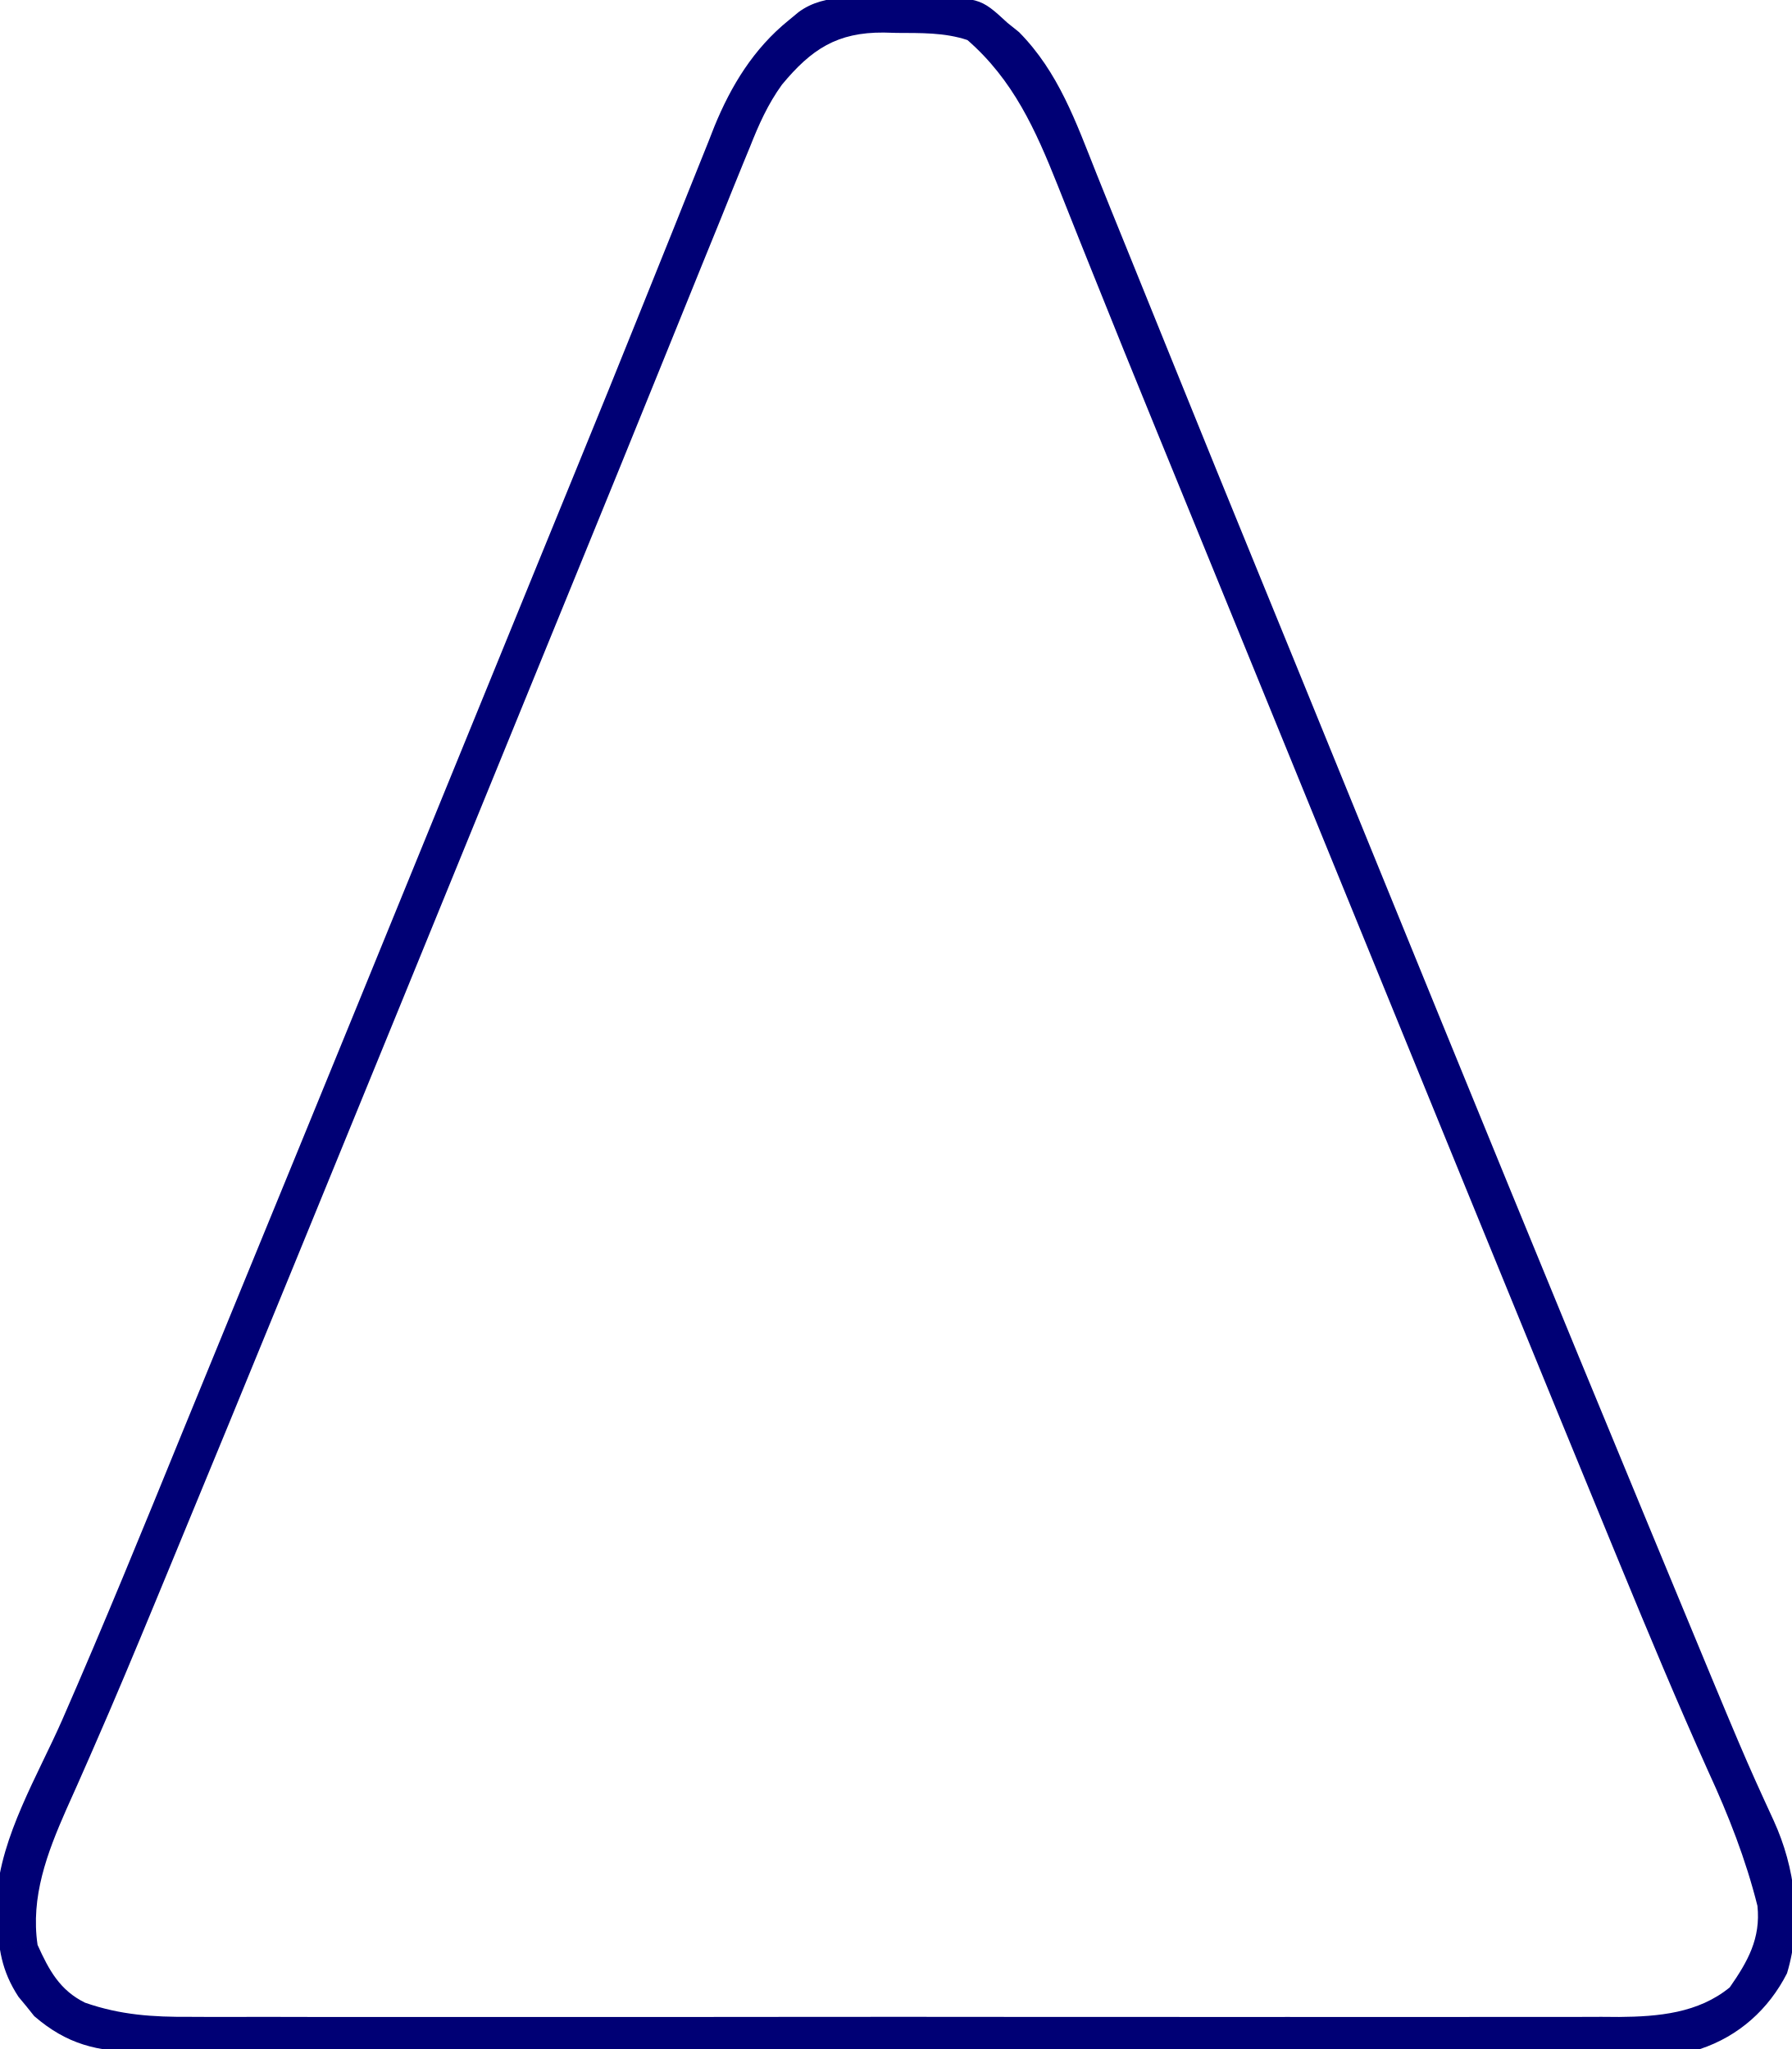
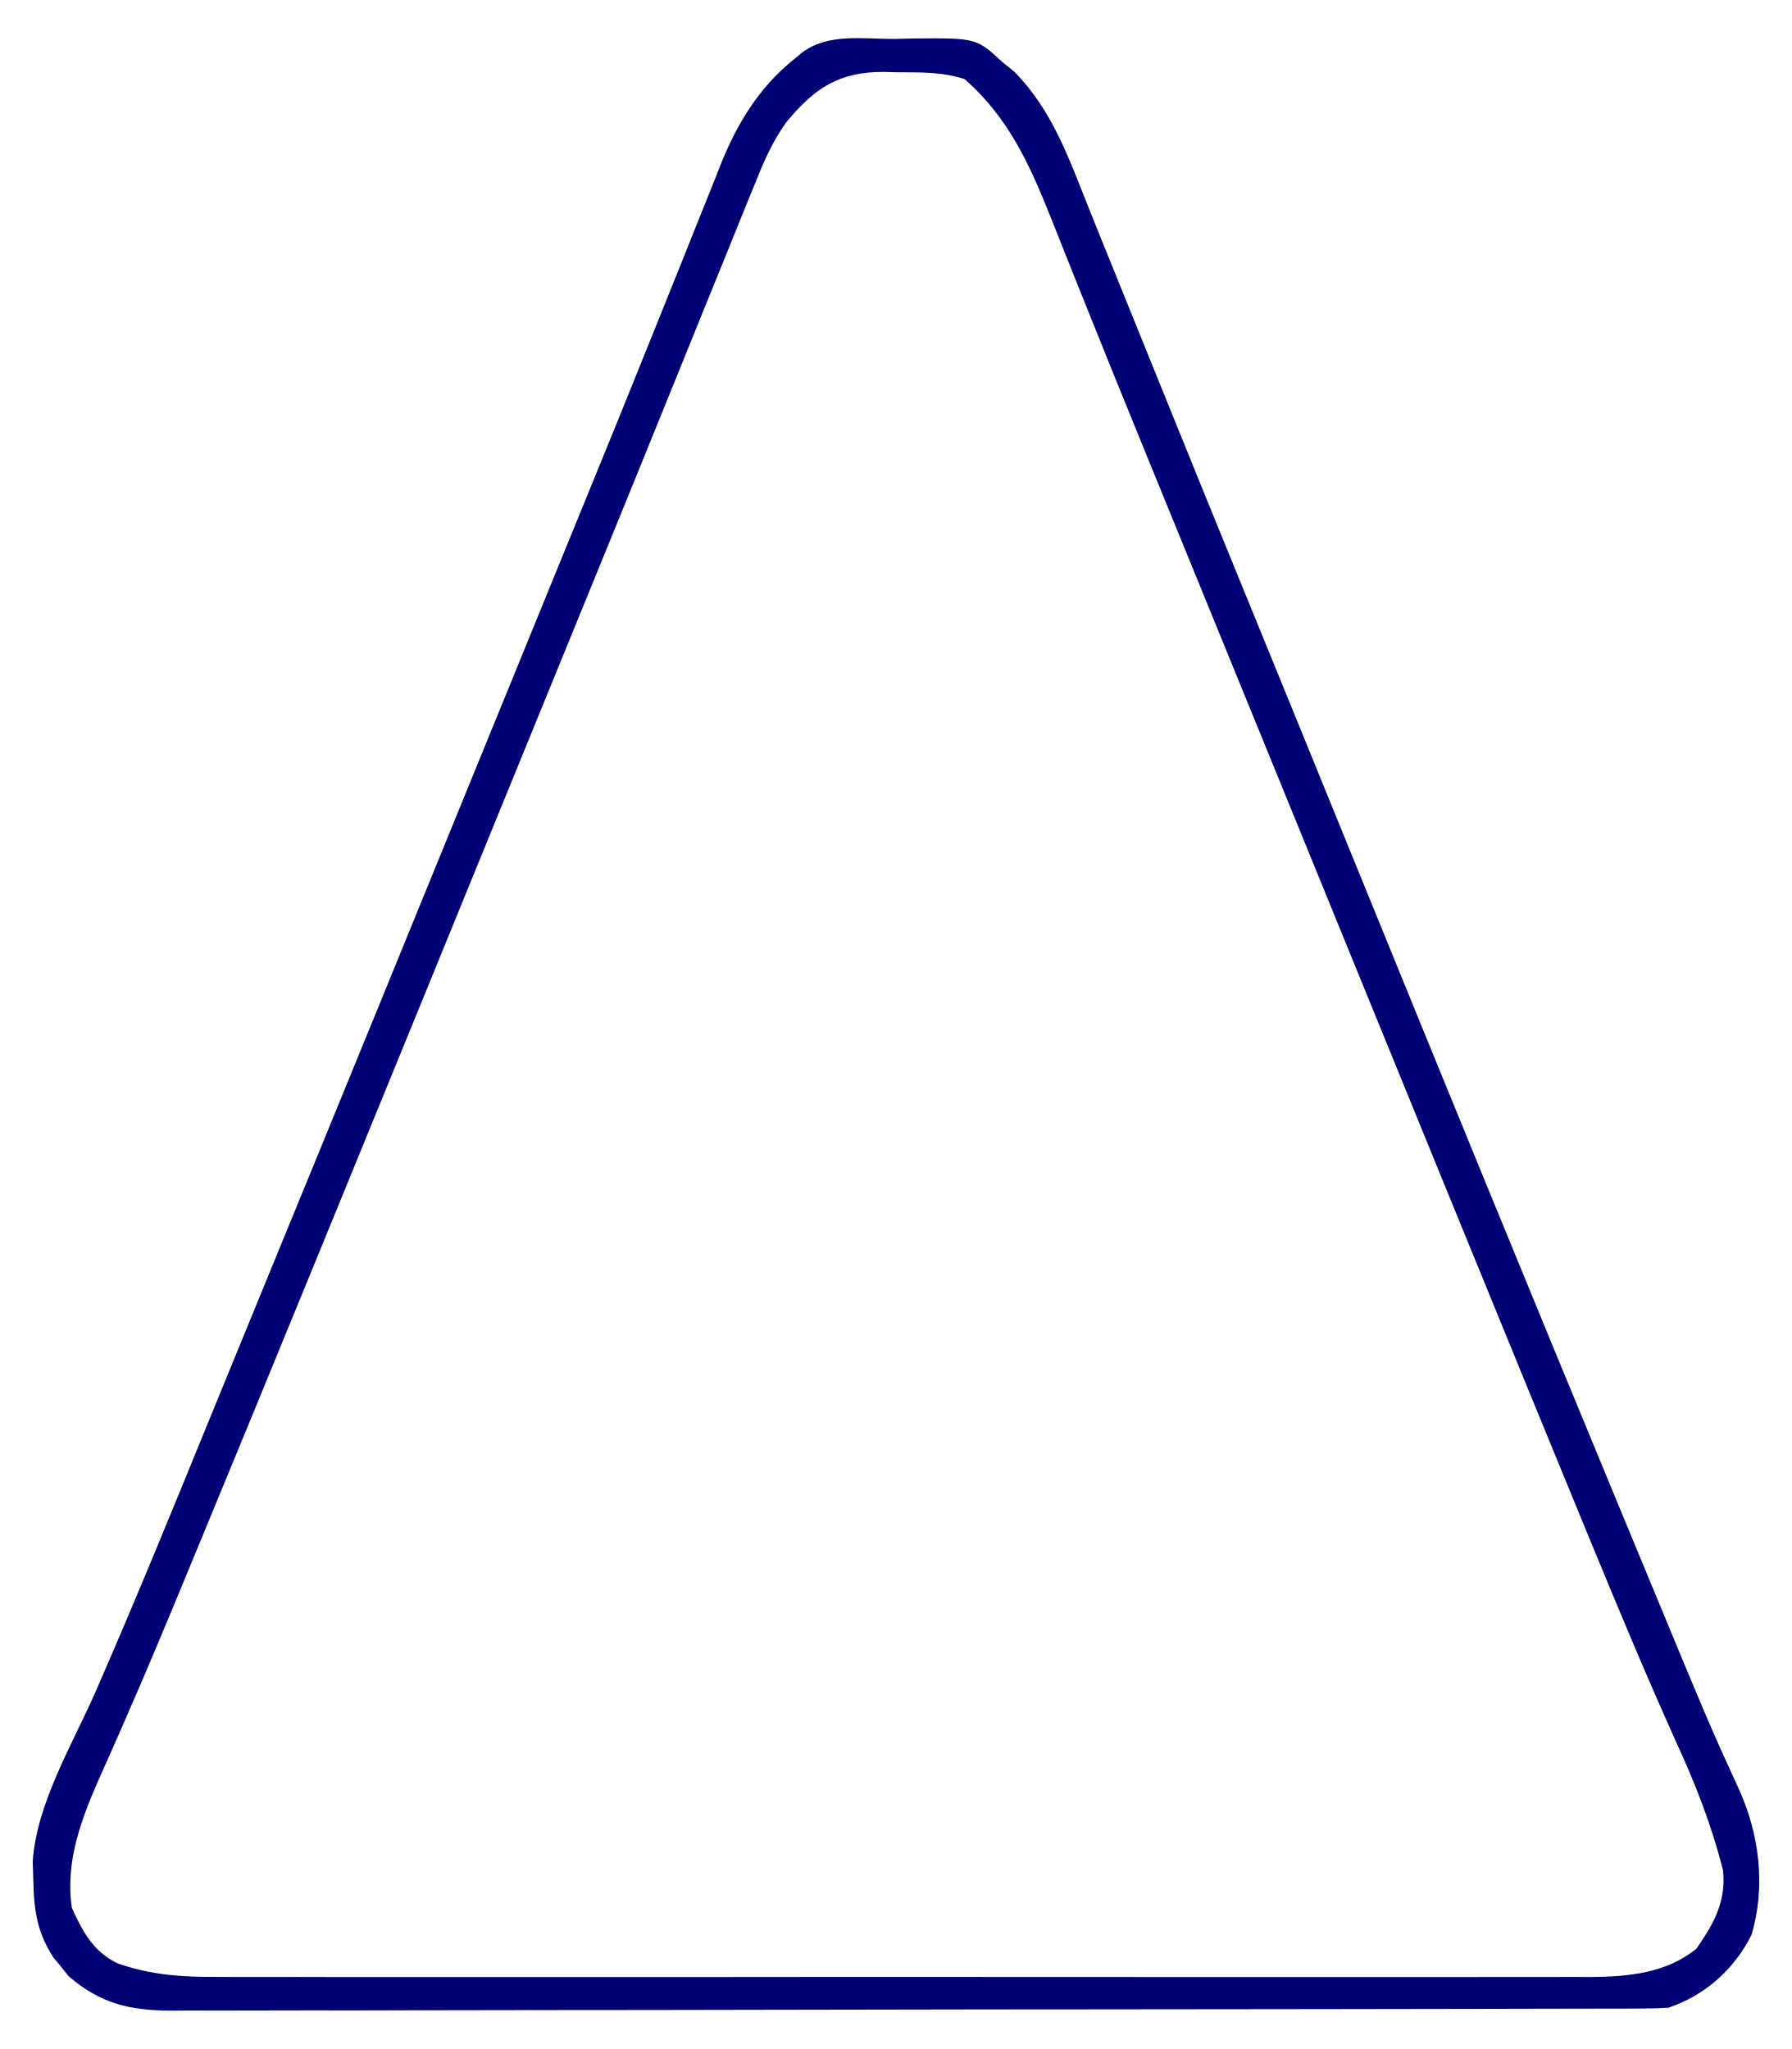
- <svg xmlns="http://www.w3.org/2000/svg" version="1.1" width="313" height="358">
+ <svg xmlns="http://www.w3.org/2000/svg" version="1.1" width="313" height="358" viewBox="-6.5 -7.4 326 372.9">
  <path d="M0 0 C1.228 -0.029 2.457 -0.058 3.723 -0.088 C14.896 -0.167 14.896 -0.167 19.75 4.312 C20.416 4.847 21.083 5.382 21.77 5.934 C28.667 12.921 31.71 21.667 35.278 30.623 C36.967 34.856 38.681 39.079 40.398 43.301 C43.289 50.415 46.167 57.535 49.039 64.656 C53.807 76.471 58.618 88.268 63.438 100.062 C65.126 104.197 66.815 108.331 68.504 112.465 C68.93 113.508 69.356 114.551 69.795 115.625 C74.363 126.809 78.919 137.998 83.475 149.186 C99.431 188.37 115.442 227.531 131.634 266.619 C132.728 269.259 133.821 271.9 134.914 274.541 C148.397 307.109 148.397 307.109 153.583 318.397 C157.358 326.655 158.578 336.248 155.914 345.086 C152.708 351.391 147.476 356.07 140.75 358.312 C139.174 358.406 137.594 358.443 136.015 358.447 C135.035 358.451 134.055 358.456 133.045 358.46 C131.966 358.46 130.887 358.46 129.775 358.46 C128.631 358.463 127.486 358.467 126.307 358.471 C123.126 358.48 119.944 358.485 116.762 358.487 C113.333 358.491 109.903 358.501 106.474 358.509 C98.189 358.529 89.904 358.539 81.618 358.548 C77.717 358.553 73.815 358.558 69.914 358.563 C56.944 358.58 43.974 358.595 31.005 358.602 C27.639 358.604 24.273 358.606 20.907 358.608 C20.489 358.608 20.489 358.608 18.372 358.609 C4.82 358.617 -8.731 358.643 -22.283 358.675 C-36.195 358.708 -50.108 358.726 -64.021 358.73 C-71.833 358.732 -79.644 358.74 -87.456 358.766 C-94.109 358.788 -100.761 358.796 -107.414 358.786 C-110.808 358.781 -114.201 358.786 -117.594 358.803 C-121.277 358.82 -124.958 358.813 -128.64 358.8 C-129.174 358.806 -129.174 358.806 -131.877 358.833 C-139.249 358.77 -144.537 357.517 -150.273 352.566 C-150.719 352.008 -151.165 351.45 -151.625 350.875 C-152.086 350.319 -152.548 349.764 -153.023 349.191 C-155.977 344.666 -156.591 340.679 -156.688 335.312 C-156.707 334.714 -156.707 334.714 -156.809 331.688 C-156.1 321.148 -149.638 310.469 -145.438 300.938 C-138.102 284.179 -131.195 267.25 -124.29 250.311 C-121.327 243.045 -118.344 235.788 -115.362 228.529 C-100.875 193.25 -86.46 157.94 -72.051 122.628 C-69.532 116.453 -67.012 110.278 -64.491 104.103 C-63.658 102.062 -62.825 100.02 -61.992 97.979 C-59.924 92.911 -57.854 87.844 -55.781 82.779 C-51.872 73.222 -47.98 63.659 -44.141 54.074 C-42.329 49.552 -40.508 45.033 -38.687 40.515 C-37.822 38.362 -36.961 36.208 -36.105 34.052 C-34.917 31.06 -33.714 28.075 -32.508 25.09 C-32.165 24.215 -31.822 23.34 -31.469 22.439 C-28.544 15.27 -24.587 8.803 -18.5 3.875 C-17.928 3.402 -17.355 2.929 -16.766 2.441 C-12.007 -1.103 -5.685 0.044 0 0 Z M-19.656 15.108 C-22.13 18.53 -23.704 22.086 -25.25 26 C-25.617 26.89 -25.984 27.781 -26.362 28.698 C-27.674 31.897 -28.962 35.104 -30.25 38.312 C-31.316 40.94 -32.387 43.566 -33.457 46.191 C-35.973 52.374 -38.477 58.561 -40.977 64.75 C-45.602 76.199 -50.268 87.631 -54.938 99.062 C-55.788 101.145 -56.639 103.228 -57.489 105.31 C-58.78 108.472 -60.071 111.633 -61.363 114.795 C-64.357 122.124 -67.349 129.454 -70.34 136.785 C-80.944 162.773 -91.557 188.757 -102.193 214.732 C-103.233 217.27 -104.272 219.809 -105.311 222.348 C-112.481 239.865 -119.672 257.374 -126.909 274.863 C-127.632 276.611 -128.355 278.359 -129.077 280.107 C-132.621 288.679 -136.189 297.237 -139.918 305.73 C-140.059 306.054 -140.059 306.054 -140.774 307.689 C-142.059 310.625 -143.354 313.556 -144.673 316.477 C-148.016 324.072 -150.924 331.743 -149.688 340.125 C-147.704 344.524 -145.794 348.066 -141.389 350.224 C-135.186 352.379 -129.549 352.737 -123.016 352.693 C-121.916 352.698 -120.816 352.703 -119.683 352.708 C-116.015 352.72 -112.346 352.71 -108.678 352.701 C-106.041 352.705 -103.404 352.71 -100.767 352.717 C-94.358 352.73 -87.95 352.727 -81.541 352.718 C-76.33 352.712 -71.12 352.711 -65.91 352.714 C-65.167 352.714 -64.424 352.715 -63.659 352.715 C-62.15 352.716 -60.641 352.717 -59.132 352.718 C-44.995 352.727 -30.858 352.717 -16.721 352.701 C-4.602 352.687 7.517 352.69 19.636 352.704 C33.724 352.72 47.812 352.726 61.899 352.717 C63.403 352.716 64.906 352.715 66.41 352.714 C67.149 352.713 67.889 352.713 68.651 352.713 C73.853 352.71 79.054 352.714 84.256 352.721 C90.599 352.73 96.941 352.727 103.284 352.712 C106.517 352.704 109.751 352.702 112.984 352.71 C116.495 352.719 120.005 352.708 123.516 352.693 C124.53 352.7 125.545 352.707 126.59 352.714 C133.459 352.657 140.41 352.042 145.906 347.551 C149.059 343.032 151.341 338.984 150.75 333.312 C148.704 325.153 145.701 317.495 142.188 309.875 C136.779 297.848 131.708 285.693 126.688 273.5 C126.281 272.513 125.874 271.526 125.455 270.508 C122.547 263.446 119.647 256.38 116.75 249.312 C116.367 248.378 115.983 247.443 115.588 246.479 C110.353 233.716 105.133 220.947 99.919 208.175 C98.726 205.254 97.533 202.332 96.34 199.411 C91.743 188.151 87.146 176.89 82.551 165.628 C78.367 155.374 74.182 145.12 69.997 134.867 C68.751 131.816 67.506 128.766 66.261 125.715 C62.466 116.415 58.67 107.116 54.872 97.818 C53.579 94.651 52.285 91.485 50.992 88.318 C49.307 84.19 47.619 80.062 45.931 75.934 C42.035 66.399 38.158 56.858 34.336 47.293 C33.646 45.573 32.957 43.852 32.267 42.132 C31.004 38.983 29.752 35.831 28.505 32.677 C24.642 22.988 20.767 14.306 12.75 7.312 C8.719 5.967 4.583 6.091 0.375 6.062 C-0.368 6.042 -1.11 6.021 -1.875 6 C-10.025 5.942 -14.522 8.909 -19.656 15.108 Z " fill="#000075" transform="translate(156.25,-0.3125)" />
</svg>
